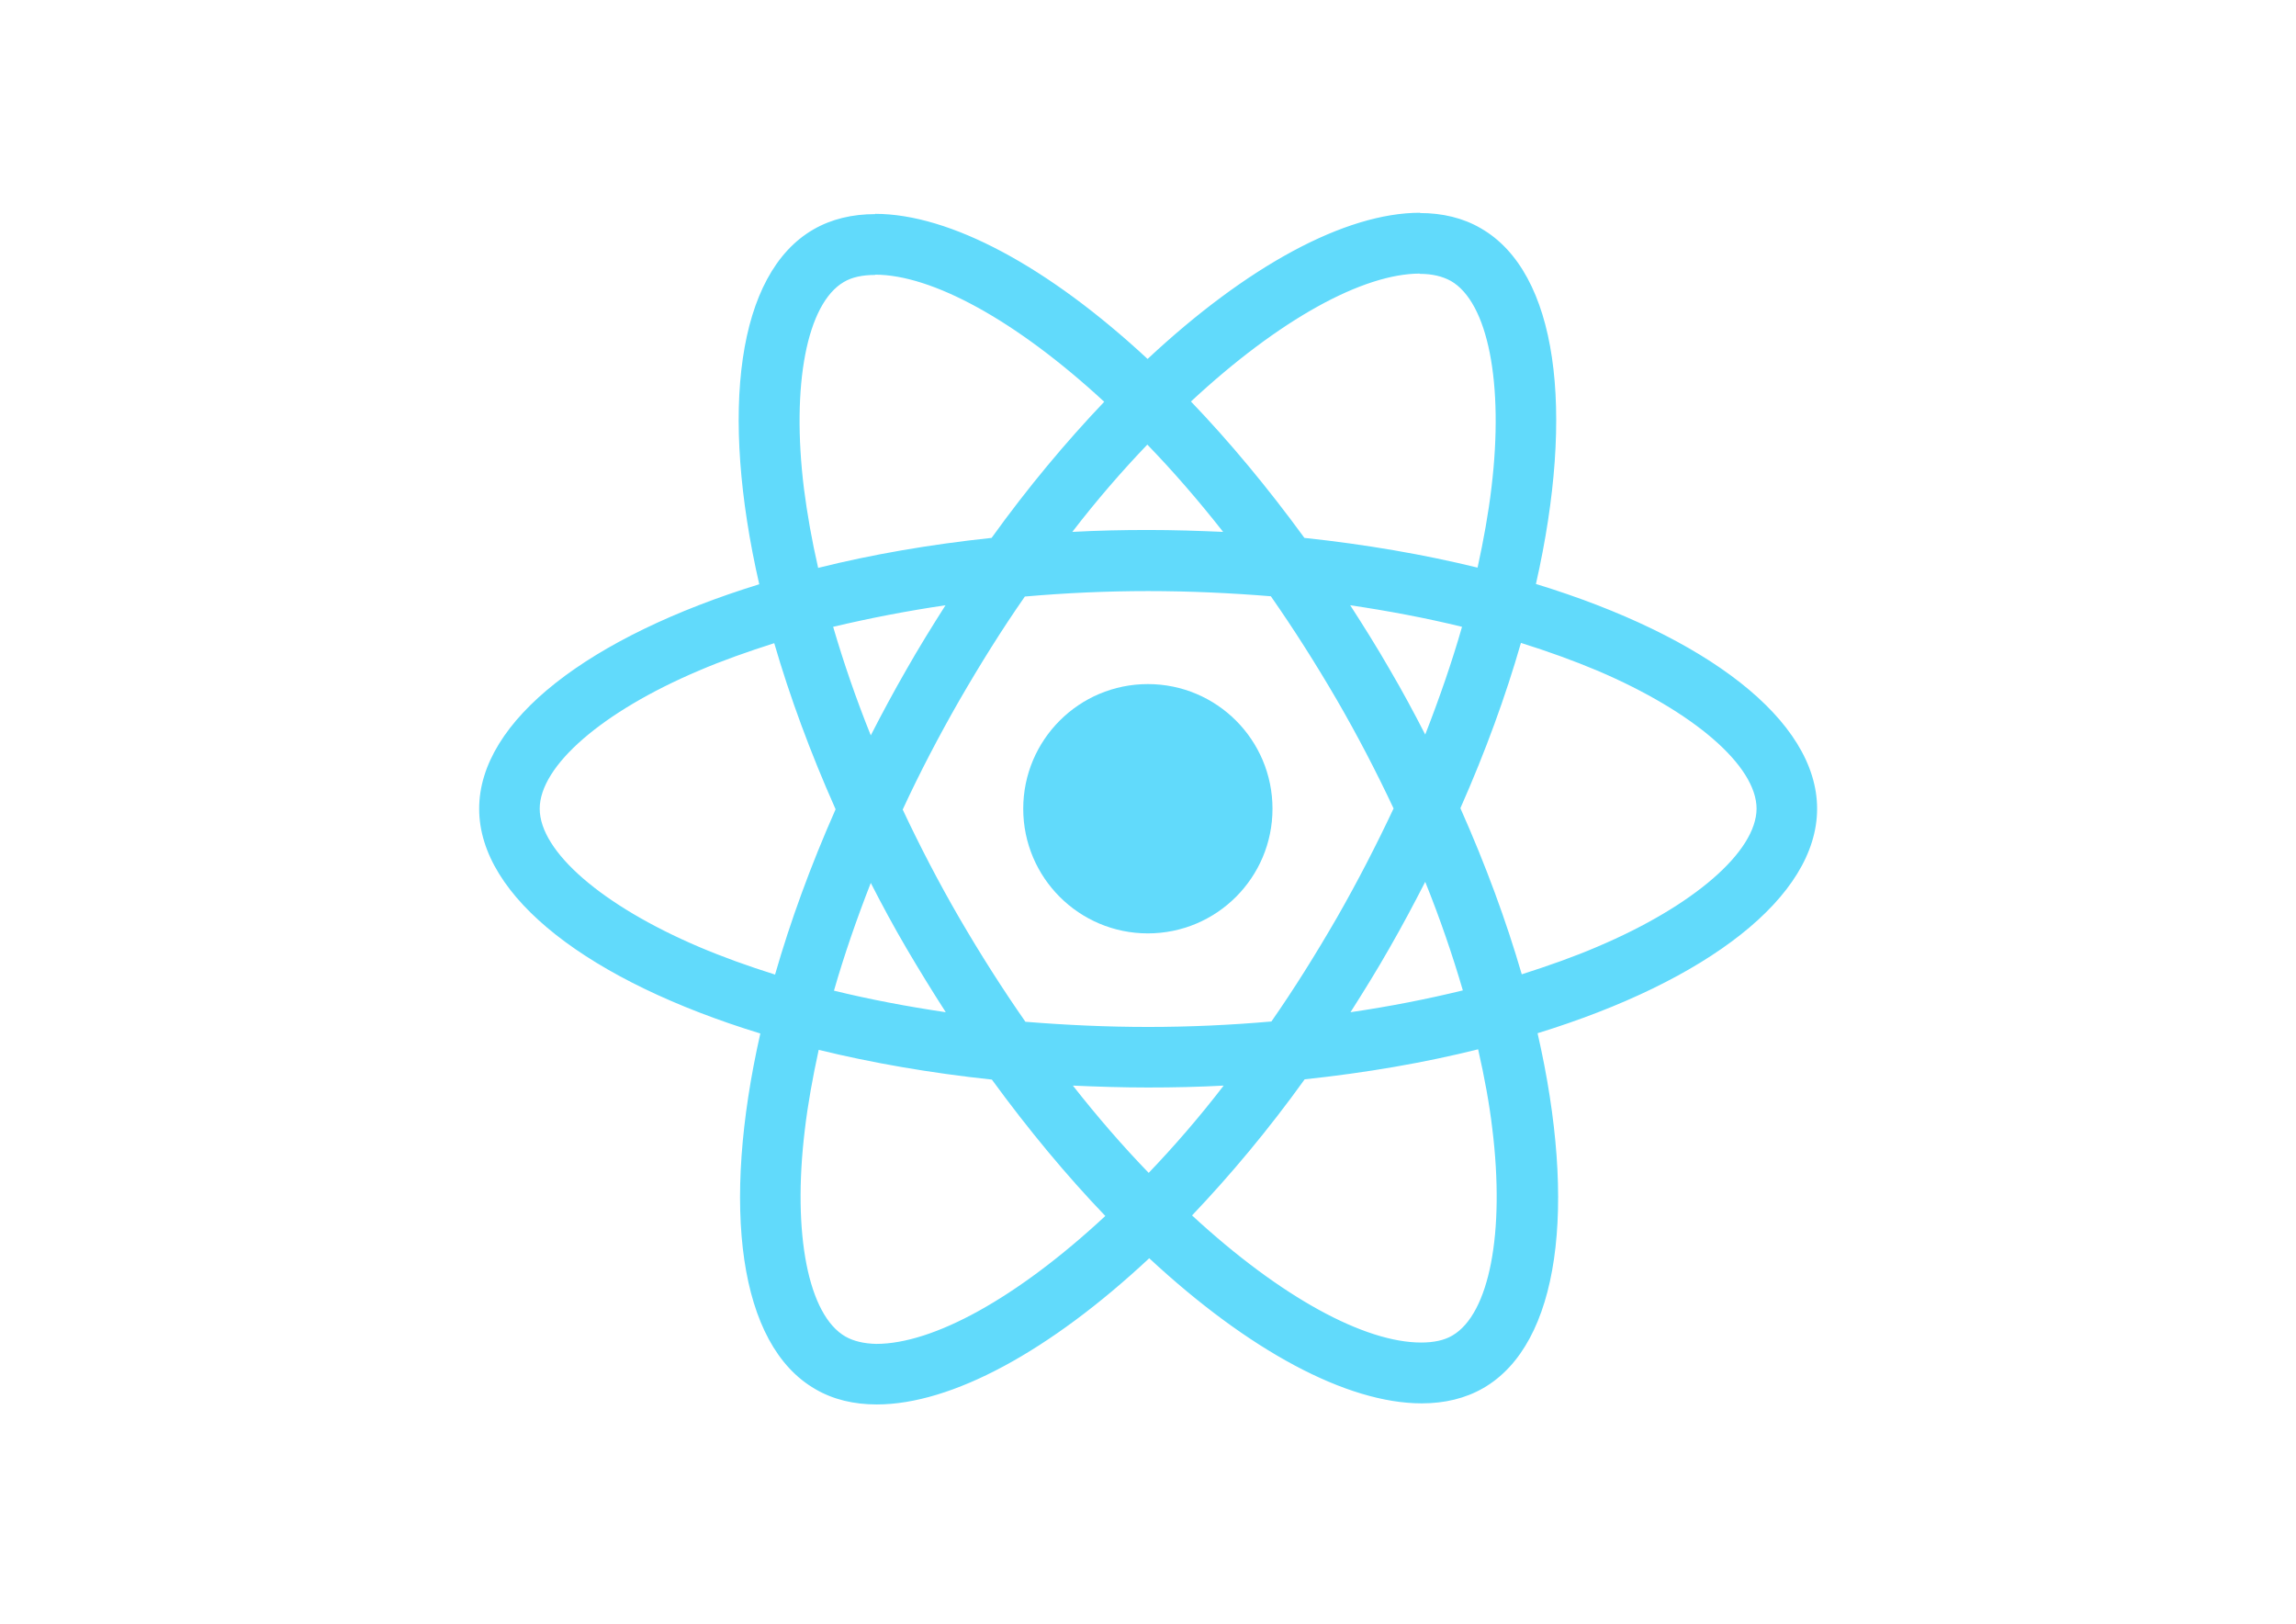
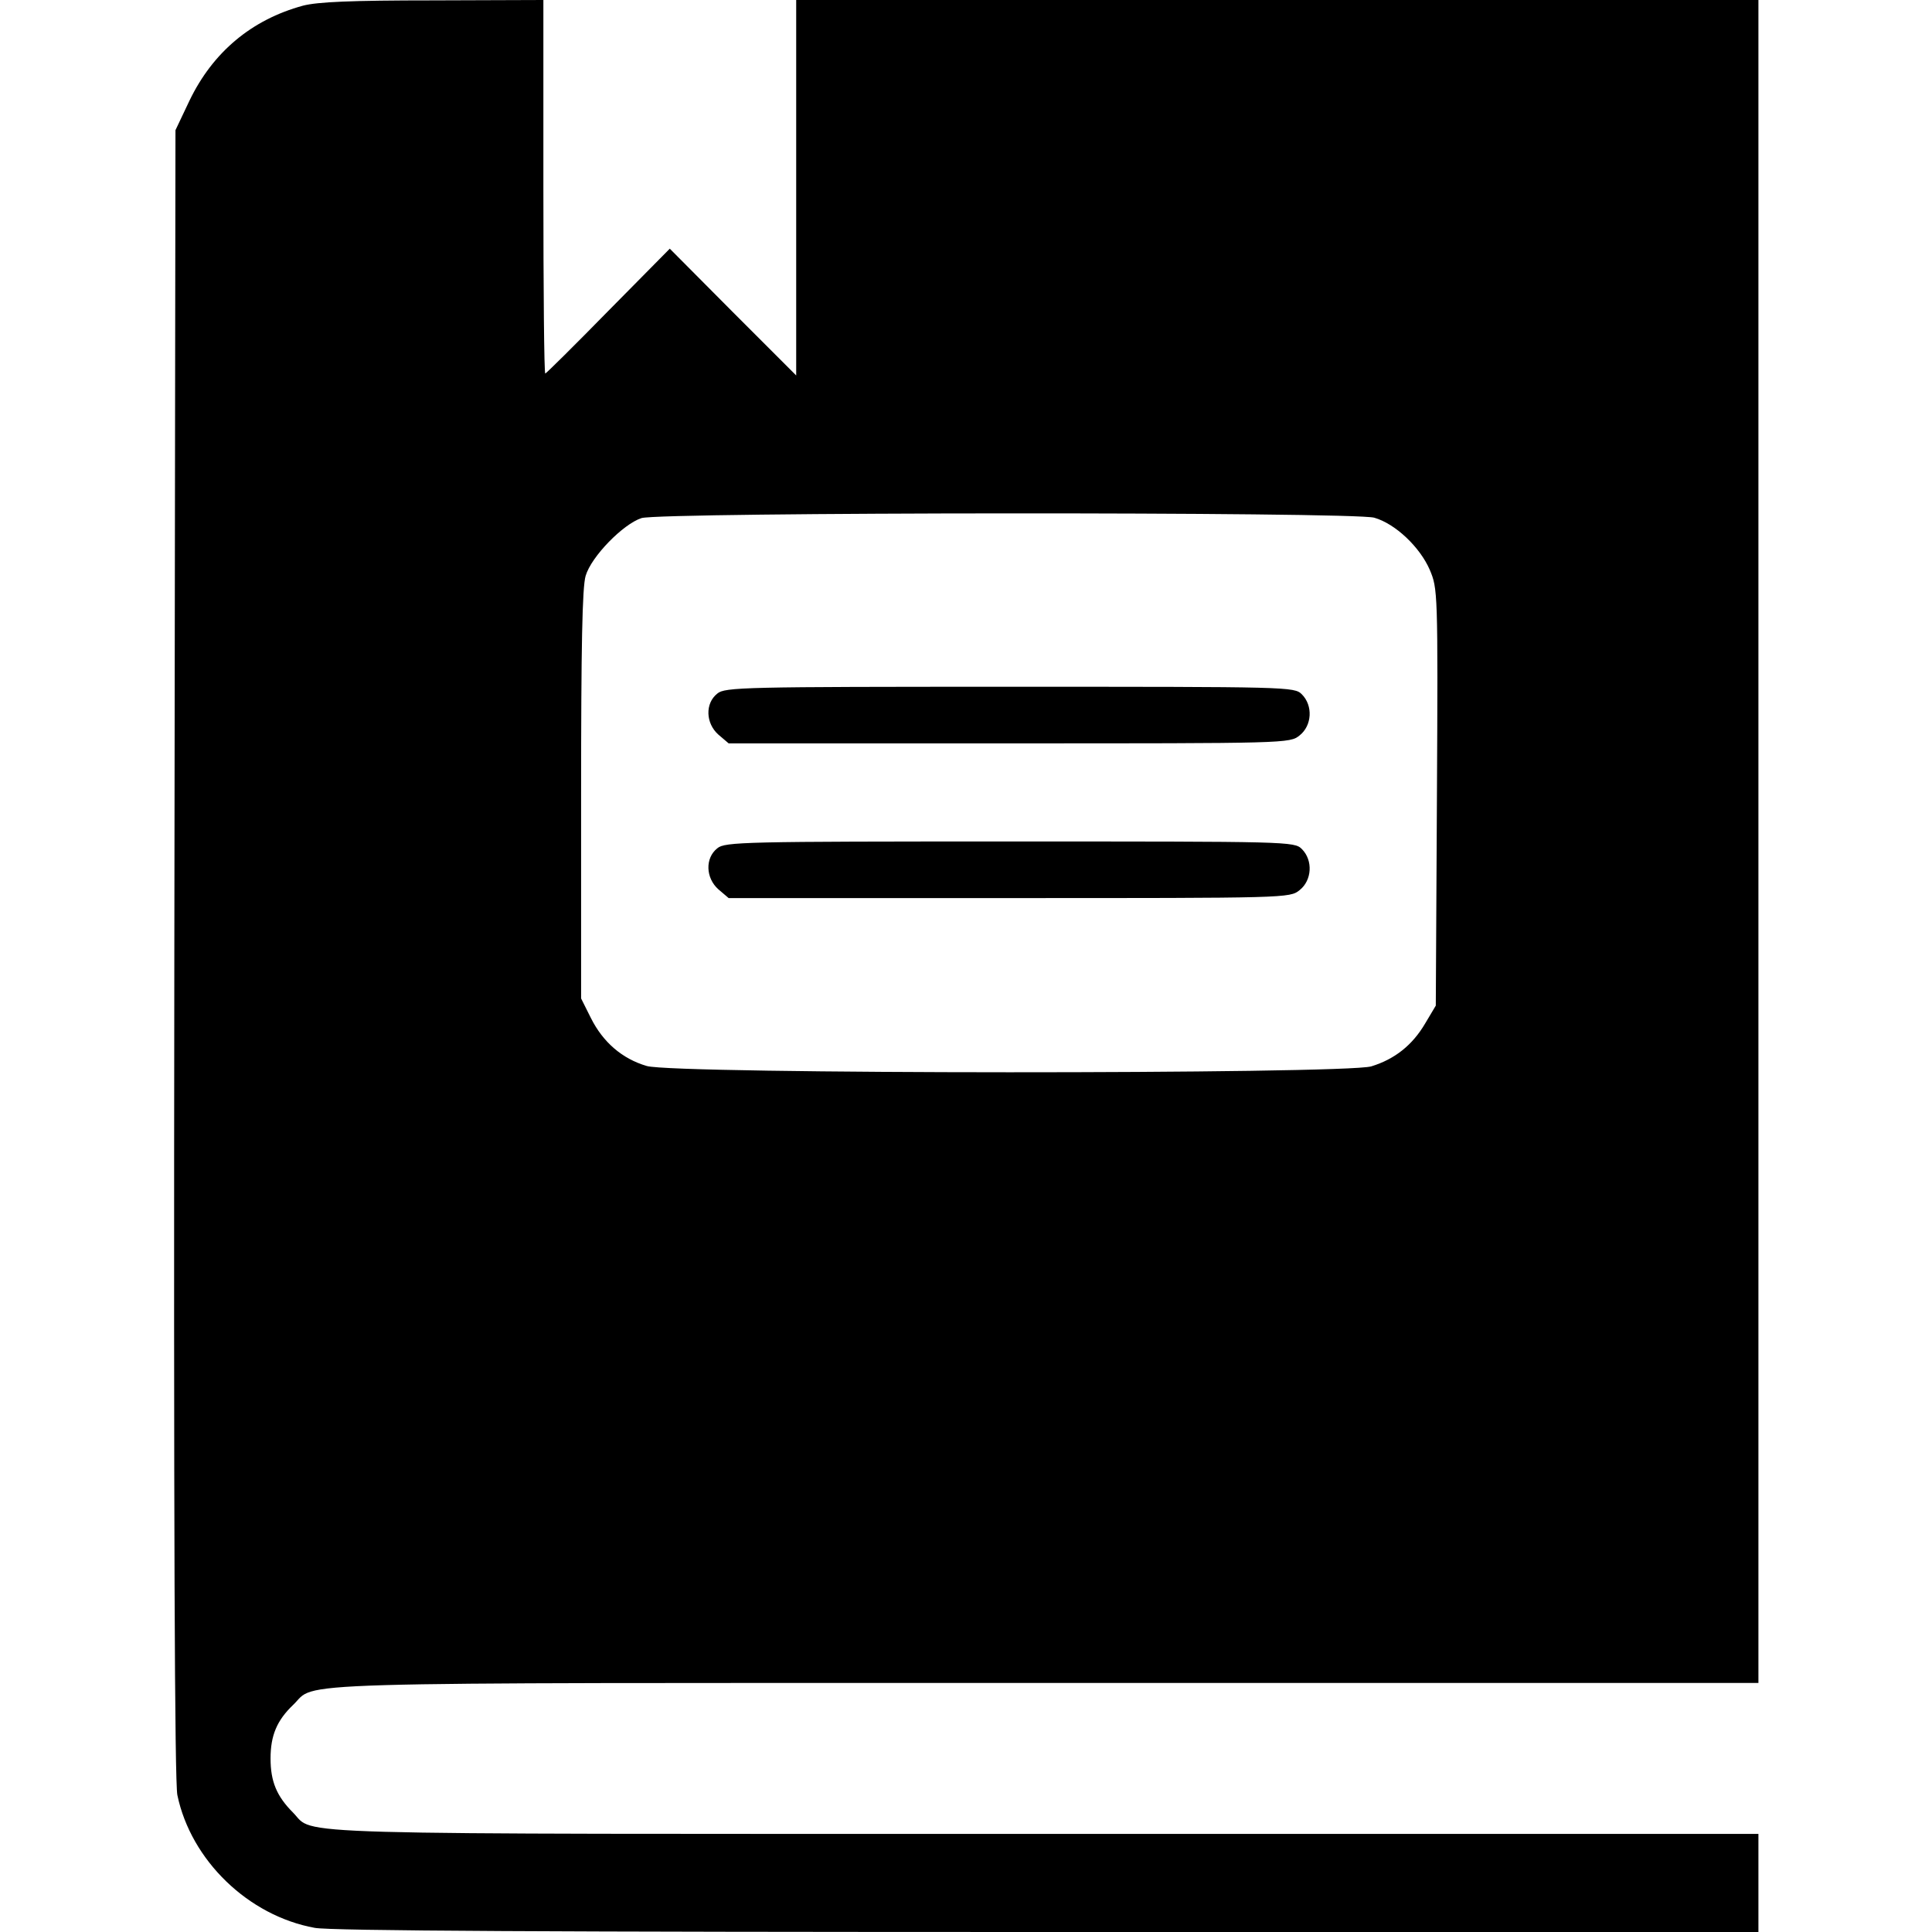
- <svg xmlns="http://www.w3.org/2000/svg" viewBox="0 0 841.9 595.3">
-   <g fill="#61DAFB">
-     <path d="M666.3 296.5c0-32.5-40.7-63.3-103.1-82.4 14.4-63.6 8-114.2-20.2-130.4-6.5-3.8-14.1-5.6-22.4-5.6v22.3c4.6 0 8.3.9 11.4 2.6 13.6 7.8 19.5 37.5 14.9 75.7-1.1 9.4-2.9 19.3-5.1 29.4-19.6-4.8-41-8.5-63.5-10.9-13.5-18.5-27.5-35.3-41.6-50 32.6-30.3 63.2-46.9 84-46.9V78c-27.5 0-63.5 19.6-99.9 53.6-36.4-33.8-72.4-53.2-99.9-53.2v22.3c20.7 0 51.4 16.5 84 46.6-14 14.7-28 31.4-41.3 49.9-22.6 2.4-44 6.1-63.6 11-2.3-10-4-19.7-5.2-29-4.7-38.2 1.1-67.9 14.6-75.8 3-1.8 6.9-2.6 11.5-2.6V78.5c-8.4 0-16 1.8-22.6 5.6-28.1 16.2-34.4 66.7-19.9 130.1-62.2 19.2-102.7 49.9-102.7 82.3 0 32.5 40.7 63.3 103.1 82.4-14.4 63.6-8 114.2 20.2 130.4 6.5 3.8 14.1 5.6 22.5 5.6 27.5 0 63.5-19.6 99.9-53.6 36.4 33.8 72.4 53.2 99.9 53.2 8.4 0 16-1.8 22.6-5.6 28.1-16.2 34.4-66.7 19.9-130.1 62-19.1 102.5-49.9 102.5-82.3zm-130.2-66.7c-3.7 12.9-8.3 26.2-13.5 39.5-4.1-8-8.4-16-13.1-24-4.6-8-9.5-15.8-14.4-23.4 14.2 2.1 27.9 4.7 41 7.9zm-45.8 106.5c-7.8 13.5-15.8 26.3-24.1 38.2-14.9 1.3-30 2-45.2 2-15.1 0-30.2-.7-45-1.9-8.3-11.9-16.4-24.6-24.2-38-7.6-13.1-14.5-26.4-20.8-39.8 6.2-13.4 13.2-26.8 20.7-39.9 7.8-13.5 15.8-26.3 24.1-38.2 14.9-1.3 30-2 45.2-2 15.1 0 30.2.7 45 1.9 8.3 11.9 16.4 24.6 24.2 38 7.6 13.1 14.5 26.4 20.8 39.8-6.3 13.4-13.2 26.8-20.7 39.9zm32.3-13c5.4 13.4 10 26.8 13.8 39.8-13.1 3.2-26.9 5.9-41.2 8 4.9-7.7 9.8-15.6 14.4-23.7 4.6-8 8.9-16.1 13-24.1zM421.2 430c-9.3-9.6-18.6-20.3-27.8-32 9 .4 18.2.7 27.5.7 9.4 0 18.7-.2 27.8-.7-9 11.7-18.3 22.4-27.5 32zm-74.4-58.9c-14.2-2.1-27.9-4.7-41-7.9 3.7-12.9 8.3-26.2 13.5-39.5 4.1 8 8.4 16 13.1 24 4.7 8 9.5 15.8 14.4 23.4zM420.7 163c9.3 9.6 18.6 20.3 27.8 32-9-.4-18.2-.7-27.5-.7-9.4 0-18.7.2-27.8.7 9-11.7 18.3-22.4 27.5-32zm-74 58.9c-4.9 7.7-9.8 15.6-14.4 23.7-4.6 8-8.9 16-13 24-5.4-13.4-10-26.8-13.8-39.8 13.1-3.1 26.9-5.8 41.2-7.9zm-90.5 125.2c-35.4-15.1-58.3-34.9-58.3-50.6 0-15.7 22.9-35.6 58.3-50.6 8.6-3.7 18-7 27.7-10.1 5.7 19.6 13.2 40 22.5 60.9-9.2 20.8-16.6 41.1-22.2 60.6-9.9-3.1-19.3-6.5-28-10.2zM310 490c-13.6-7.8-19.5-37.5-14.9-75.7 1.1-9.4 2.9-19.3 5.1-29.4 19.6 4.8 41 8.5 63.5 10.9 13.5 18.5 27.5 35.3 41.6 50-32.6 30.3-63.2 46.9-84 46.9-4.5-.1-8.3-1-11.3-2.7zm237.2-76.2c4.7 38.2-1.1 67.9-14.6 75.8-3 1.8-6.9 2.6-11.5 2.6-20.7 0-51.4-16.5-84-46.6 14-14.7 28-31.4 41.3-49.9 22.6-2.4 44-6.1 63.6-11 2.3 10.1 4.1 19.8 5.2 29.1zm38.5-66.7c-8.6 3.7-18 7-27.7 10.1-5.7-19.6-13.2-40-22.5-60.9 9.2-20.8 16.6-41.1 22.2-60.6 9.9 3.1 19.3 6.5 28.1 10.2 35.4 15.1 58.3 34.9 58.3 50.6-.1 15.7-23 35.6-58.4 50.6zM320.8 78.4z" />
-     <circle cx="420.9" cy="296.5" r="45.7" />
-     <path d="M520.5 78.1z" />
+ <svg xmlns="http://www.w3.org/2000/svg" version="1.0" width="512pt" height="512pt" viewBox="0 0 512 512" preserveAspectRatio="xMidYMid meet">
+   <g transform="translate(0,512) scale(0.1,-0.1)" fill="#000000" stroke="none">
+     <path d="M803 5105 c-136 -37 -239 -123 -301 -252 l-37 -78 -3 -2180 c-2 -1531 1 -2196 8 -2232 36 -173 188 -320 364 -352 41 -8 637 -11 1943 -11 l1883 0 0 130 0 130 -1895 0 c-2061 0 -1929 -4 -1988 56 -44 44 -60 83 -60 144 0 61 17 101 60 142 65 62 -80 58 1993 58 l1890 0 0 2230 0 2230 -1275 0 -1275 0 0 -497 0 -498 -168 168 -167 168 -163 -165 c-89 -91 -165 -166 -167 -166 -3 0 -5 223 -5 495 l0 495 -292 -1 c-219 0 -306 -4 -345 -14z m2839 -1357 c56 -16 121 -78 147 -138 21 -50 22 -55 19 -603 l-3 -552 -28 -47 c-34 -58 -81 -95 -143 -114 -72 -21 -1847 -21 -1920 1 -65 19 -116 63 -148 127 l-26 52 0 539 c0 395 3 551 12 581 15 51 99 137 148 153 51 16 1888 17 1942 1z" />
+     <path d="M1901 3282 c-33 -26 -31 -79 3 -109 l27 -23 743 0 c737 0 744 0 770 21 33 26 36 79 6 109 -20 20 -33 20 -774 20 -704 0 -755 -1 -775 -18z" />
+     <path d="M1901 2872 c-33 -26 -31 -79 3 -109 l27 -23 743 0 c737 0 744 0 770 21 33 26 36 79 6 109 -20 20 -33 20 -774 20 -704 0 -755 -1 -775 -18z" />
  </g>
</svg>
